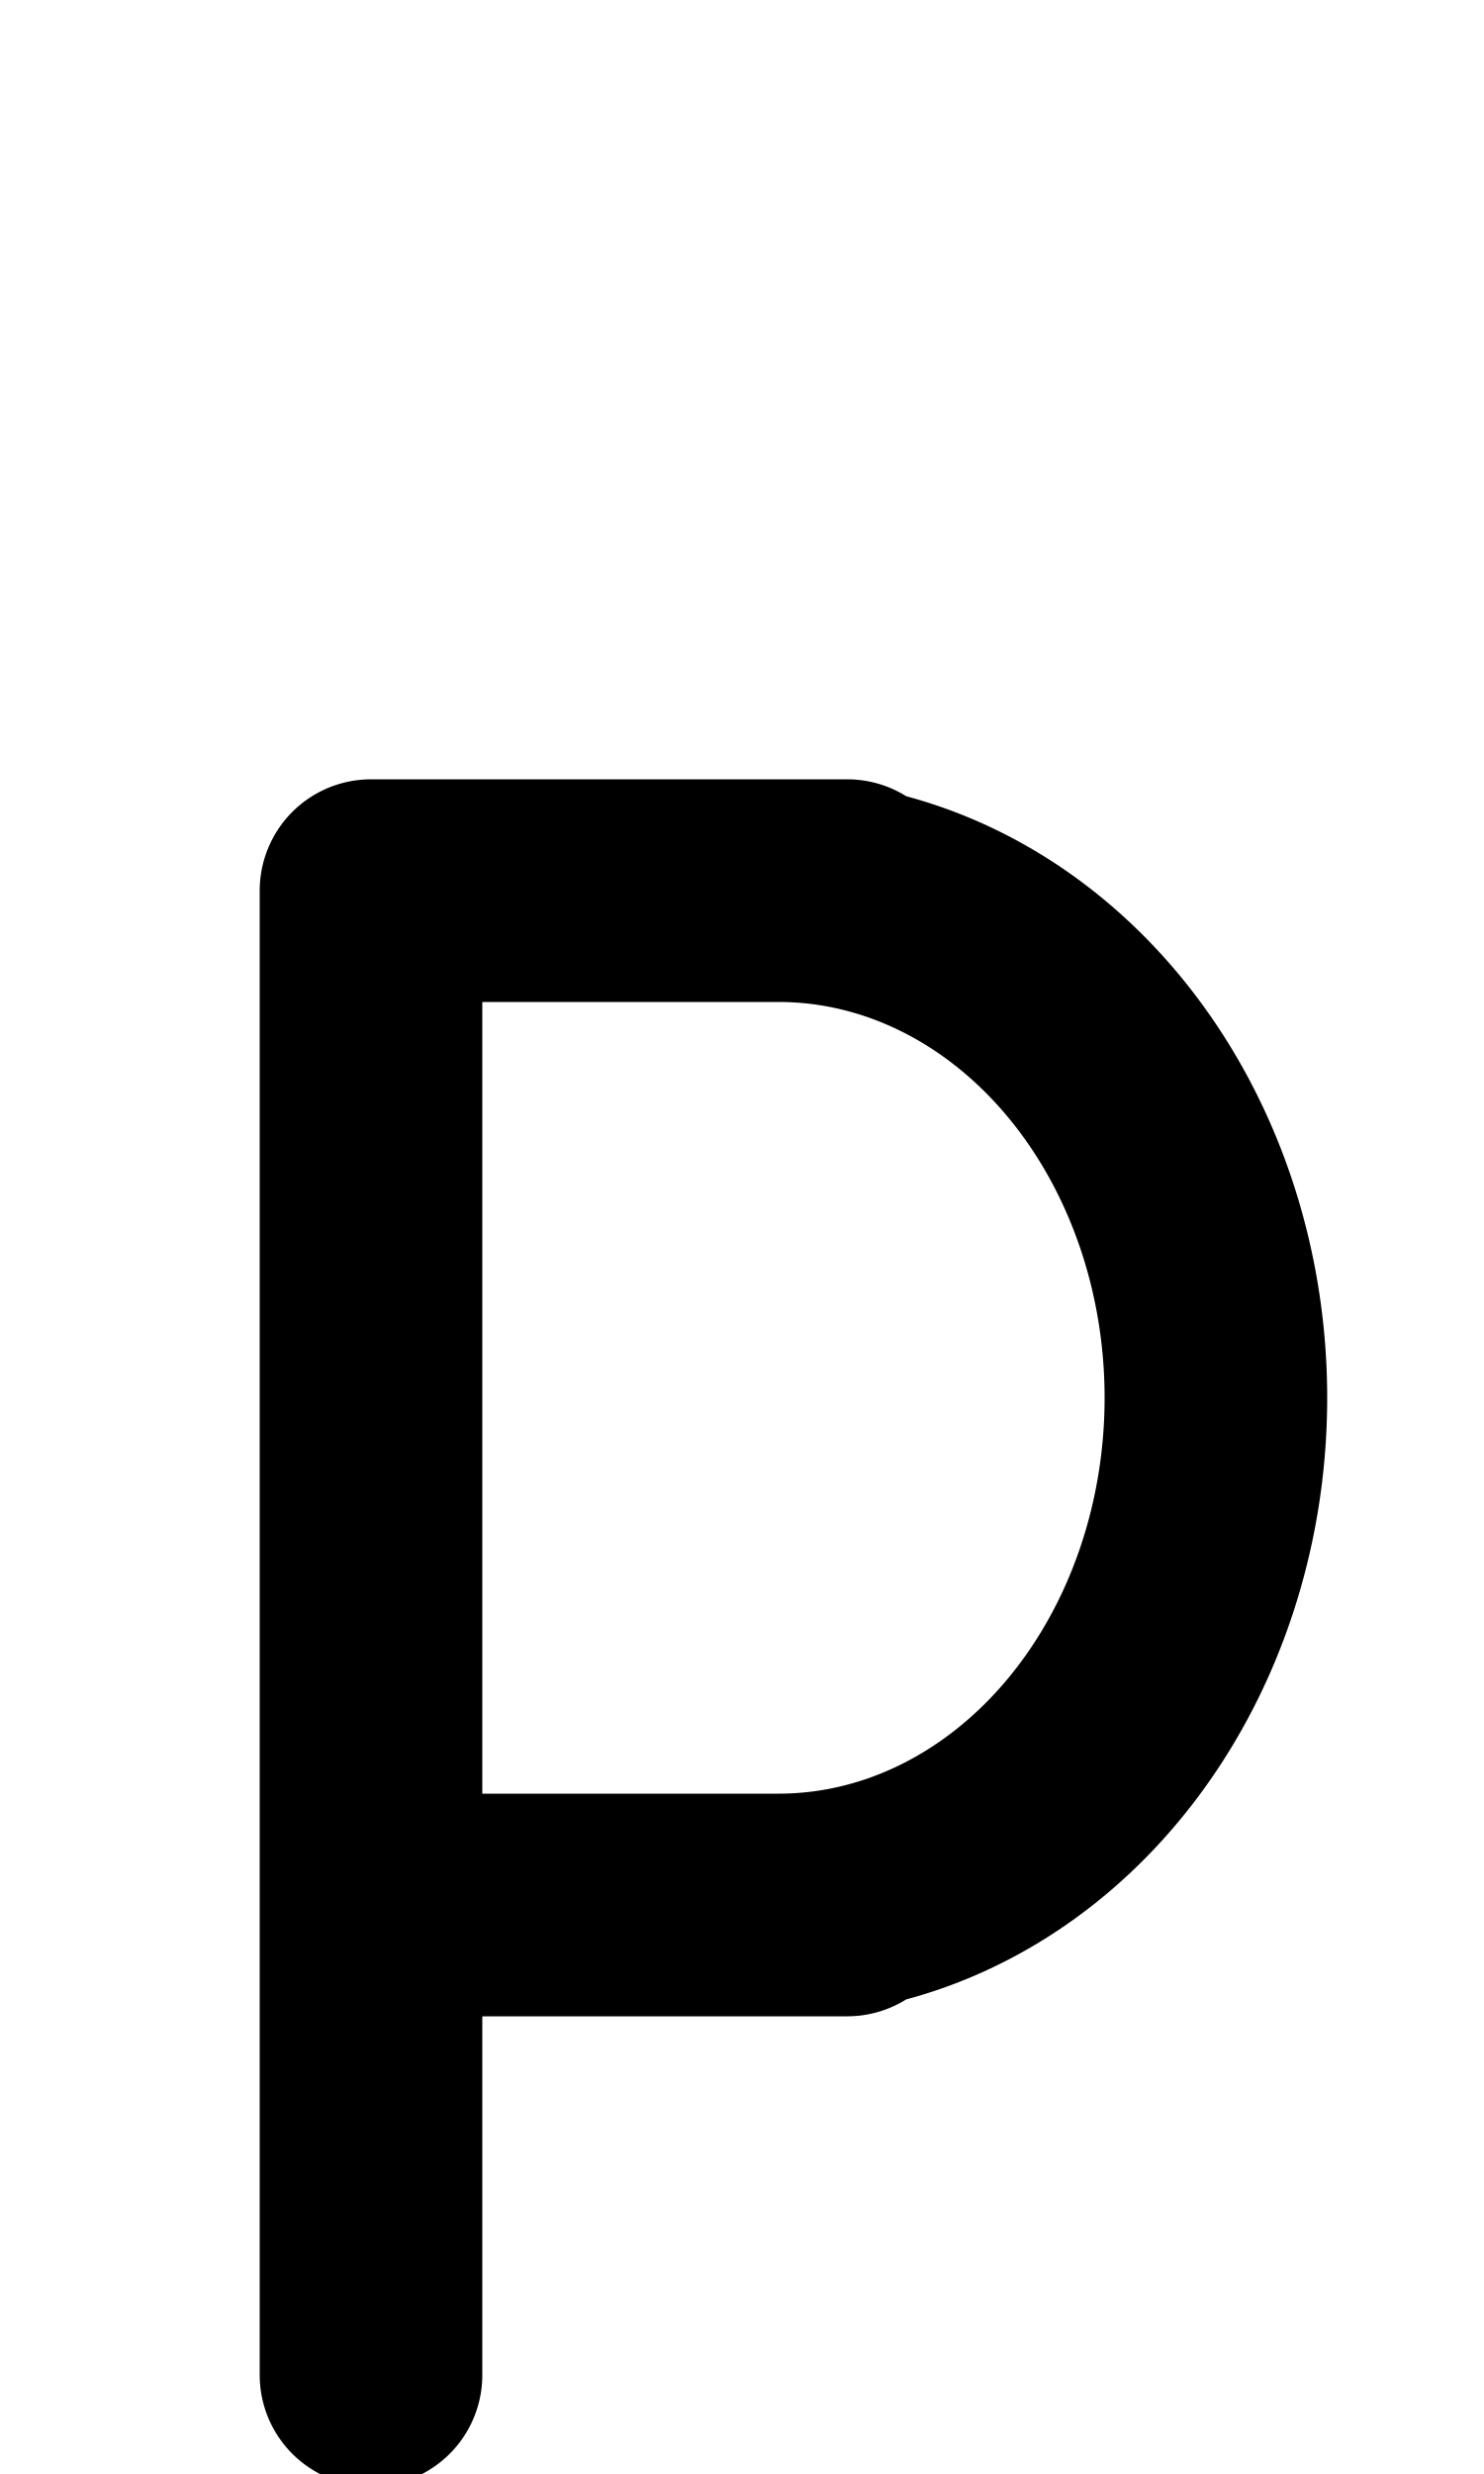
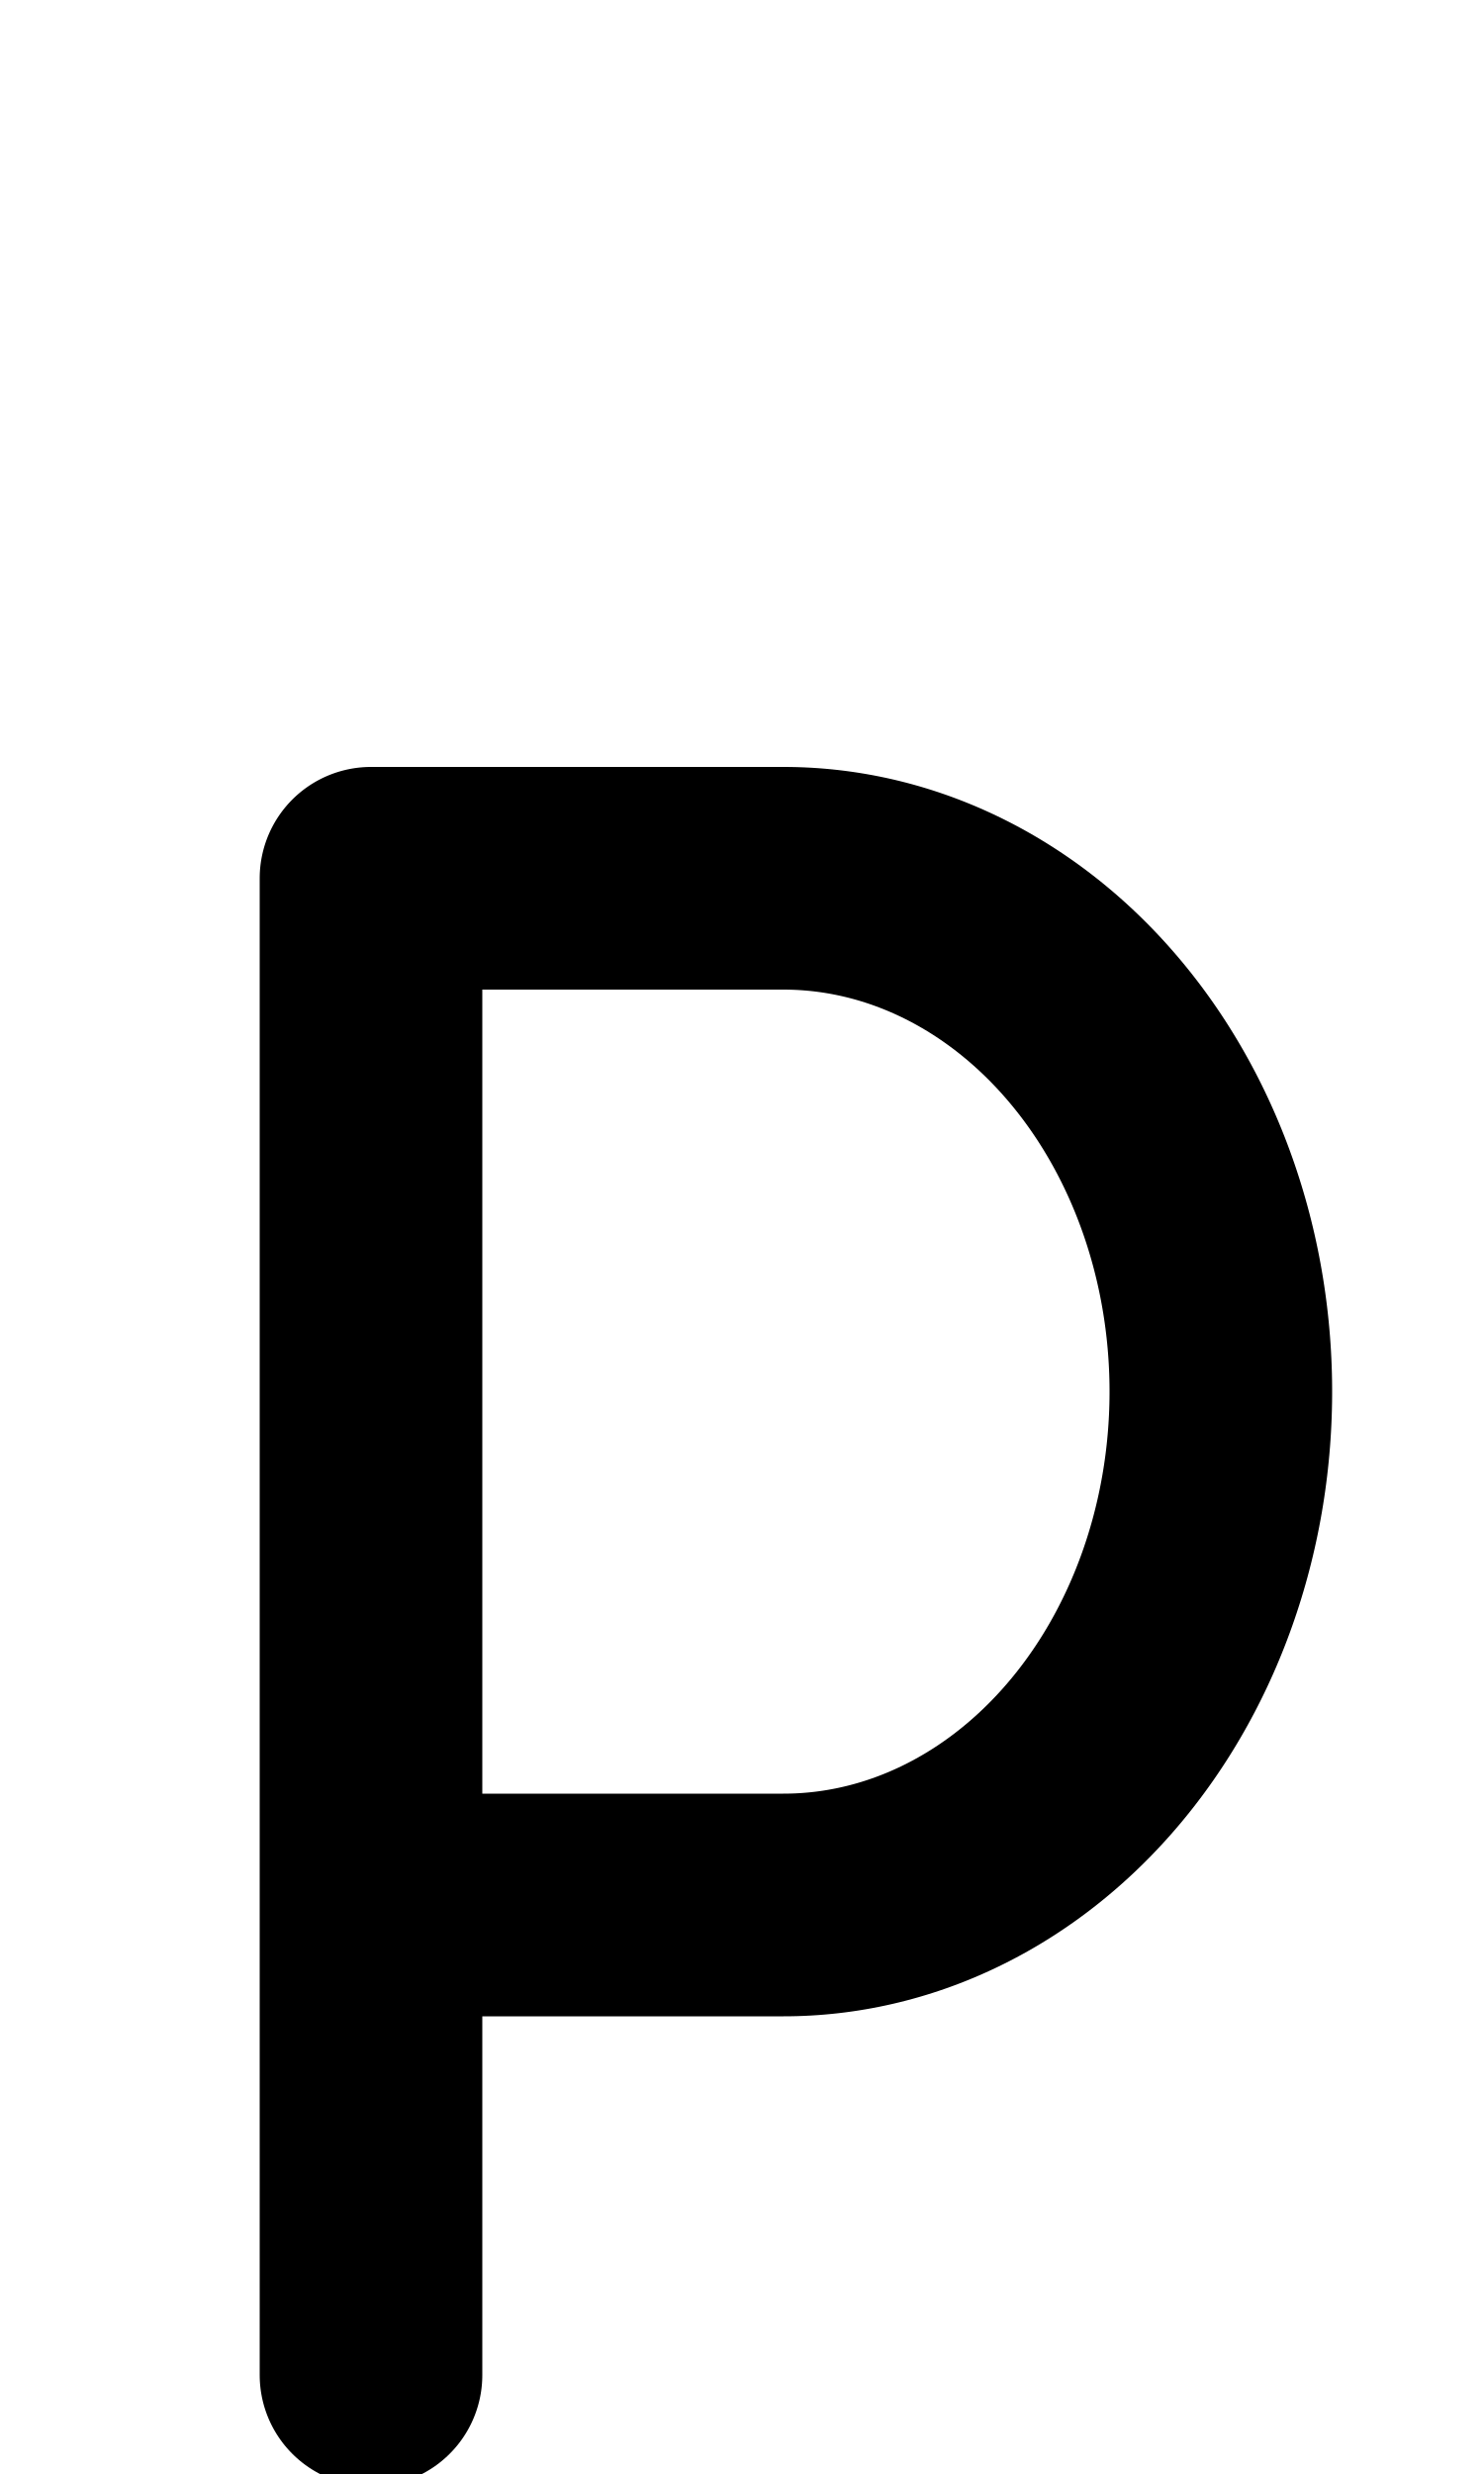
- <svg xmlns="http://www.w3.org/2000/svg" viewBox="0 0 600.000 1000">
-   <path d="M 364.730 320.846 L 363.763 320.314 L 362.783 319.805 L 361.790 319.320 L 360.786 318.861 L 359.771 318.425 L 358.745 318.015 L 357.710 317.631 L 356.666 317.271 L 355.613 316.938 L 354.552 316.630 L 353.484 316.349 L 352.410 316.093 L 351.329 315.865 L 350.243 315.663 L 349.153 315.487 L 348.058 315.338 L 346.961 315.217 L 345.860 315.122 L 344.758 315.054 L 343.654 315.014 L 342.550 315.000 L 150.000 315.000 L 148.896 315.014 L 147.792 315.054 L 146.690 315.122 L 145.589 315.217 L 144.492 315.338 L 143.397 315.487 L 142.307 315.663 L 141.221 315.865 L 140.255 316.069 L 140.140 316.093 L 139.066 316.349 L 137.998 316.630 L 136.937 316.938 L 135.884 317.271 L 134.840 317.631 L 133.805 318.015 L 132.779 318.425 L 131.764 318.861 L 130.760 319.320 L 130.088 319.649 L 129.767 319.805 L 128.787 320.314 L 127.820 320.846 L 126.865 321.402 L 125.925 321.982 L 124.999 322.584 L 124.089 323.209 L 123.194 323.856 L 122.315 324.524 L 121.740 324.984 L 121.452 325.215 L 120.607 325.926 L 119.780 326.657 L 118.971 327.409 L 118.816 327.560 L 118.180 328.180 L 117.566 328.809 L 117.409 328.971 L 116.657 329.780 L 116.291 330.194 L 115.926 330.607 L 115.215 331.452 L 114.524 332.315 L 113.856 333.194 L 113.209 334.089 L 112.584 334.999 L 111.982 335.925 L 111.402 336.865 L 110.846 337.820 L 110.314 338.787 L 109.805 339.767 L 109.320 340.760 L 108.861 341.764 L 108.425 342.779 L 108.015 343.805 L 107.757 344.501 L 107.631 344.840 L 107.271 345.884 L 107.085 346.473 L 106.938 346.937 L 106.630 347.998 L 106.349 349.066 L 106.093 350.140 L 105.865 351.221 L 105.663 352.307 L 105.487 353.397 L 105.338 354.492 L 105.217 355.589 L 105.122 356.690 L 105.054 357.792 L 105.014 358.896 L 105.000 360.000 L 105.000 770.000 L 105.000 960.000 L 105.014 961.104 L 105.054 962.208 L 105.122 963.310 L 105.217 964.411 L 105.338 965.508 L 105.487 966.603 L 105.663 967.693 L 105.865 968.779 L 106.093 969.860 L 106.349 970.934 L 106.630 972.002 L 106.938 973.063 L 107.271 974.116 L 107.631 975.160 L 108.015 976.195 L 108.425 977.221 L 108.861 978.236 L 109.320 979.240 L 109.805 980.233 L 110.314 981.213 L 110.846 982.180 L 111.402 983.135 L 111.982 984.075 L 112.584 985.001 L 113.209 985.911 L 113.856 986.806 L 114.524 987.685 L 115.215 988.548 L 115.926 989.393 L 116.657 990.220 L 117.409 991.029 L 118.180 991.820 L 118.971 992.591 L 119.780 993.343 L 120.607 994.074 L 121.452 994.785 L 122.315 995.476 L 123.194 996.144 L 124.089 996.791 L 124.999 997.416 L 125.925 998.018 L 126.865 998.598 L 127.820 999.154 L 128.787 999.686 L 129.767 1000.195 L 130.760 1000.680 L 131.764 1001.139 L 132.779 1001.575 L 133.805 1001.985 L 134.840 1002.369 L 135.884 1002.729 L 136.937 1003.062 L 137.998 1003.370 L 139.066 1003.651 L 140.140 1003.907 L 141.221 1004.135 L 142.307 1004.337 L 143.397 1004.513 L 144.492 1004.662 L 145.589 1004.783 L 146.690 1004.878 L 147.792 1004.946 L 148.896 1004.986 L 150.000 1005.000 L 151.104 1004.986 L 152.208 1004.946 L 153.310 1004.878 L 154.411 1004.783 L 155.508 1004.662 L 156.603 1004.513 L 157.693 1004.337 L 158.779 1004.135 L 159.860 1003.907 L 160.934 1003.651 L 162.002 1003.370 L 163.063 1003.062 L 164.116 1002.729 L 165.160 1002.369 L 166.195 1001.985 L 167.221 1001.575 L 168.236 1001.139 L 169.240 1000.680 L 170.233 1000.195 L 171.213 999.686 L 172.180 999.154 L 173.135 998.598 L 174.075 998.018 L 175.001 997.416 L 175.911 996.791 L 176.806 996.144 L 177.685 995.476 L 178.548 994.785 L 179.393 994.074 L 180.220 993.343 L 181.029 992.591 L 181.820 991.820 L 182.591 991.029 L 183.343 990.220 L 184.074 989.393 L 184.785 988.548 L 185.476 987.685 L 186.144 986.806 L 186.791 985.911 L 187.416 985.001 L 188.018 984.075 L 188.598 983.135 L 189.154 982.180 L 189.686 981.213 L 190.195 980.233 L 190.680 979.240 L 191.139 978.236 L 191.575 977.221 L 191.985 976.195 L 192.369 975.160 L 192.729 974.116 L 193.062 973.063 L 193.370 972.002 L 193.651 970.934 L 193.907 969.860 L 194.135 968.779 L 194.337 967.693 L 194.513 966.603 L 194.662 965.508 L 194.783 964.411 L 194.878 963.310 L 194.946 962.208 L 194.986 961.104 L 195.000 960.000 L 195.000 815.000 L 342.550 815.000 L 343.654 814.986 L 344.758 814.946 L 345.860 814.878 L 346.961 814.783 L 348.058 814.662 L 349.153 814.513 L 350.243 814.337 L 351.329 814.135 L 352.410 813.907 L 353.484 813.651 L 354.552 813.370 L 355.613 813.062 L 356.666 812.729 L 357.710 812.369 L 358.745 811.985 L 359.771 811.575 L 360.786 811.139 L 361.790 810.680 L 362.783 810.195 L 363.763 809.686 L 364.730 809.154 L 365.685 808.598 L 366.386 808.165 L 368.050 807.712 L 368.605 807.557 L 370.538 807.004 L 371.090 806.842 L 373.017 806.263 L 373.567 806.094 L 375.488 805.491 L 376.034 805.315 L 377.950 804.686 L 378.492 804.504 L 380.402 803.851 L 380.941 803.662 L 382.844 802.984 L 383.379 802.789 L 385.275 802.085 L 385.807 801.884 L 387.696 801.156 L 388.224 800.949 L 390.106 800.196 L 390.631 799.982 L 392.505 799.205 L 393.026 798.986 L 394.892 798.184 L 395.409 797.958 L 397.268 797.132 L 397.780 796.901 L 399.631 796.051 L 400.139 795.814 L 401.981 794.939 L 402.485 794.696 L 404.319 793.798 L 404.818 793.550 L 406.643 792.627 L 407.138 792.373 L 408.954 791.427 L 409.444 791.168 L 411.251 790.199 L 411.736 789.934 L 413.533 788.941 L 414.014 788.671 L 415.802 787.655 L 416.278 787.380 L 418.055 786.340 L 418.527 786.060 L 420.294 784.997 L 420.761 784.712 L 422.518 783.626 L 422.980 783.337 L 424.726 782.228 L 425.183 781.934 L 426.918 780.802 L 427.370 780.504 L 429.094 779.350 L 429.541 779.047 L 431.254 777.870 L 431.696 777.562 L 433.397 776.364 L 433.834 776.052 L 435.523 774.831 L 435.955 774.515 L 437.632 773.272 L 438.059 772.952 L 439.724 771.687 L 440.146 771.363 L 441.799 770.076 L 442.215 769.748 L 443.855 768.440 L 444.266 768.109 L 445.894 766.779 L 446.300 766.444 L 447.914 765.094 L 448.315 764.755 L 449.916 763.383 L 450.311 763.041 L 451.899 761.648 L 452.289 761.302 L 453.863 759.889 L 454.248 759.540 L 455.808 758.107 L 456.188 757.754 L 457.734 756.301 L 458.108 755.945 L 459.640 754.471 L 460.009 754.113 L 461.527 752.619 L 461.890 752.257 L 463.393 750.744 L 463.751 750.379 L 465.240 748.846 L 465.592 748.479 L 467.066 746.927 L 467.413 746.557 L 468.871 744.985 L 469.213 744.613 L 470.656 743.022 L 470.993 742.647 L 472.420 741.038 L 472.751 740.660 L 474.163 739.033 L 474.489 738.652 L 475.885 737.006 L 476.206 736.624 L 477.585 734.960 L 477.901 734.575 L 479.264 732.893 L 479.574 732.506 L 480.921 730.807 L 481.226 730.418 L 482.557 728.700 L 482.856 728.309 L 484.170 726.575 L 484.464 726.182 L 485.761 724.430 L 486.050 724.035 L 487.330 722.267 L 487.614 721.870 L 488.876 720.085 L 489.155 719.687 L 490.400 717.885 L 490.673 717.485 L 491.901 715.668 L 492.169 715.266 L 493.379 713.432 L 493.642 713.029 L 494.834 711.180 L 495.092 710.774 L 496.266 708.910 L 496.519 708.503 L 497.675 706.624 L 497.923 706.216 L 499.060 704.321 L 499.303 703.911 L 500.422 702.002 L 500.659 701.591 L 501.760 699.667 L 501.992 699.255 L 503.074 697.317 L 503.302 696.904 L 504.364 694.952 L 504.587 694.537 L 505.631 692.571 L 505.849 692.155 L 506.873 690.176 L 507.086 689.759 L 508.091 687.767 L 508.299 687.349 L 509.285 685.343 L 509.488 684.924 L 510.454 682.906 L 510.653 682.486 L 511.599 680.455 L 511.793 680.034 L 512.719 677.991 L 512.908 677.570 L 513.815 675.515 L 513.999 675.092 L 514.886 673.025 L 515.065 672.602 L 515.931 670.524 L 516.106 670.099 L 516.952 668.010 L 517.122 667.585 L 517.948 665.485 L 518.113 665.059 L 518.919 662.948 L 519.079 662.521 L 519.864 660.400 L 520.020 659.973 L 520.784 657.842 L 520.935 657.414 L 521.679 655.273 L 521.825 654.844 L 522.548 652.693 L 522.690 652.264 L 523.392 650.104 L 523.529 649.675 L 524.210 647.506 L 524.343 647.076 L 525.002 644.898 L 525.130 644.467 L 525.769 642.281 L 525.893 641.850 L 526.510 639.655 L 526.629 639.224 L 527.225 637.021 L 527.340 636.589 L 527.914 634.379 L 528.024 633.947 L 528.577 631.729 L 528.683 631.296 L 529.214 629.072 L 529.316 628.639 L 529.825 626.407 L 529.922 625.974 L 530.410 623.736 L 530.503 623.302 L 530.969 621.058 L 531.057 620.624 L 531.502 618.374 L 531.585 617.940 L 532.008 615.684 L 532.087 615.249 L 532.488 612.988 L 532.563 612.553 L 532.942 610.287 L 533.012 609.852 L 533.369 607.581 L 533.435 607.146 L 533.770 604.870 L 533.832 604.434 L 534.144 602.155 L 534.202 601.719 L 534.492 599.435 L 534.545 598.999 L 534.814 596.712 L 534.863 596.276 L 535.109 593.985 L 535.153 593.549 L 535.377 591.255 L 535.417 590.819 L 535.619 588.522 L 535.655 588.086 L 535.834 585.787 L 535.866 585.350 L 536.023 583.049 L 536.050 582.612 L 536.185 580.309 L 536.208 579.873 L 536.320 577.568 L 536.339 577.131 L 536.429 574.825 L 536.444 574.388 L 536.511 572.081 L 536.521 571.644 L 536.566 569.336 L 536.573 568.899 L 536.595 566.591 L 536.597 566.154 L 536.597 563.846 L 536.595 563.409 L 536.573 561.101 L 536.566 560.664 L 536.521 558.356 L 536.511 557.919 L 536.444 555.612 L 536.429 555.175 L 536.339 552.869 L 536.320 552.432 L 536.208 550.127 L 536.185 549.691 L 536.050 547.388 L 536.023 546.951 L 535.866 544.650 L 535.834 544.213 L 535.655 541.914 L 535.619 541.478 L 535.417 539.181 L 535.377 538.745 L 535.153 536.451 L 535.109 536.015 L 534.863 533.724 L 534.814 533.288 L 534.545 531.001 L 534.492 530.565 L 534.202 528.281 L 534.144 527.845 L 533.832 525.566 L 533.770 525.130 L 533.435 522.854 L 533.369 522.419 L 533.012 520.148 L 532.942 519.713 L 532.563 517.447 L 532.488 517.012 L 532.087 514.751 L 532.008 514.316 L 531.585 512.060 L 531.502 511.626 L 531.057 509.376 L 530.969 508.942 L 530.503 506.698 L 530.410 506.264 L 529.922 504.026 L 529.825 503.593 L 529.316 501.361 L 529.214 500.928 L 528.683 498.704 L 528.577 498.271 L 528.024 496.053 L 527.914 495.621 L 527.340 493.411 L 527.225 492.979 L 526.629 490.776 L 526.510 490.345 L 525.893 488.150 L 525.769 487.719 L 525.130 485.533 L 525.002 485.102 L 524.343 482.924 L 524.210 482.494 L 523.529 480.325 L 523.392 479.896 L 522.690 477.736 L 522.548 477.307 L 521.825 475.156 L 521.679 474.727 L 520.935 472.586 L 520.784 472.158 L 520.020 470.027 L 519.864 469.600 L 519.079 467.479 L 518.919 467.052 L 518.113 464.941 L 517.948 464.515 L 517.122 462.415 L 516.952 461.990 L 516.106 459.901 L 515.931 459.476 L 515.065 457.398 L 514.886 456.975 L 513.999 454.908 L 513.815 454.485 L 512.908 452.430 L 512.719 452.009 L 511.793 449.966 L 511.599 449.545 L 510.653 447.514 L 510.454 447.094 L 509.488 445.076 L 509.285 444.657 L 508.299 442.651 L 508.091 442.233 L 507.086 440.241 L 506.873 439.824 L 505.849 437.845 L 505.631 437.429 L 504.587 435.463 L 504.364 435.048 L 503.302 433.096 L 503.074 432.683 L 501.992 430.745 L 501.760 430.333 L 500.659 428.409 L 500.422 427.998 L 499.303 426.089 L 499.060 425.679 L 497.923 423.784 L 497.675 423.376 L 496.519 421.497 L 496.266 421.090 L 495.092 419.226 L 494.834 418.820 L 493.642 416.971 L 493.379 416.568 L 492.169 414.734 L 491.901 414.332 L 490.673 412.515 L 490.400 412.115 L 489.155 410.313 L 488.876 409.915 L 487.614 408.130 L 487.330 407.733 L 486.050 405.965 L 485.761 405.570 L 484.464 403.818 L 484.170 403.425 L 482.856 401.691 L 482.557 401.300 L 481.226 399.582 L 480.921 399.193 L 479.574 397.494 L 479.264 397.107 L 477.901 395.425 L 477.585 395.040 L 476.206 393.376 L 475.885 392.994 L 474.489 391.348 L 474.163 390.967 L 472.751 389.340 L 472.420 388.962 L 470.993 387.353 L 470.656 386.978 L 469.213 385.387 L 468.871 385.015 L 467.413 383.443 L 467.066 383.073 L 465.592 381.521 L 465.240 381.154 L 463.751 379.621 L 463.393 379.256 L 461.890 377.743 L 461.527 377.381 L 460.009 375.887 L 459.640 375.529 L 458.108 374.055 L 457.734 373.699 L 456.188 372.246 L 455.808 371.893 L 454.248 370.460 L 453.863 370.111 L 452.289 368.698 L 451.899 368.352 L 450.311 366.959 L 449.916 366.617 L 448.315 365.245 L 447.914 364.906 L 446.300 363.556 L 445.894 363.221 L 444.266 361.891 L 443.855 361.560 L 442.215 360.252 L 441.799 359.924 L 440.146 358.637 L 439.724 358.313 L 438.059 357.048 L 437.632 356.728 L 435.955 355.485 L 435.523 355.169 L 433.834 353.948 L 433.397 353.636 L 431.696 352.438 L 431.254 352.130 L 429.541 350.953 L 429.094 350.650 L 427.370 349.496 L 426.918 349.198 L 425.183 348.066 L 424.726 347.772 L 422.980 346.663 L 422.518 346.374 L 420.761 345.288 L 420.294 345.003 L 418.527 343.940 L 418.055 343.660 L 416.278 342.620 L 415.802 342.345 L 414.014 341.329 L 413.533 341.059 L 411.736 340.066 L 411.251 339.801 L 409.444 338.832 L 408.954 338.573 L 407.138 337.627 L 406.643 337.373 L 404.818 336.450 L 404.319 336.202 L 402.485 335.304 L 401.981 335.061 L 400.139 334.186 L 399.631 333.949 L 397.780 333.099 L 397.268 332.868 L 395.409 332.042 L 394.892 331.816 L 393.026 331.014 L 392.505 330.795 L 390.631 330.018 L 390.106 329.804 L 388.224 329.051 L 387.696 328.844 L 385.807 328.116 L 385.275 327.915 L 383.379 327.211 L 382.844 327.016 L 380.941 326.338 L 380.402 326.149 L 378.492 325.496 L 377.950 325.314 L 376.034 324.685 L 375.488 324.509 L 373.567 323.906 L 373.017 323.737 L 371.090 323.158 L 370.538 322.996 L 368.605 322.443 L 368.050 322.288 L 366.386 321.835 L 365.685 321.402 L 364.730 320.846 Z M 314.653 405.000 L 316.203 405.010 L 317.606 405.038 L 319.009 405.083 L 320.412 405.148 L 321.814 405.230 L 323.216 405.331 L 324.617 405.450 L 326.017 405.587 L 327.417 405.743 L 328.816 405.917 L 330.213 406.110 L 331.610 406.321 L 333.005 406.550 L 334.399 406.797 L 335.791 407.063 L 337.182 407.348 L 338.571 407.651 L 339.959 407.972 L 341.344 408.311 L 342.727 408.669 L 344.109 409.046 L 345.488 409.440 L 346.864 409.854 L 348.238 410.285 L 349.609 410.735 L 350.977 411.204 L 352.343 411.691 L 353.705 412.196 L 355.064 412.720 L 356.420 413.262 L 357.772 413.823 L 359.121 414.402 L 360.465 415.000 L 361.806 415.616 L 363.143 416.250 L 364.475 416.903 L 365.803 417.574 L 367.127 418.263 L 368.445 418.971 L 369.759 419.697 L 371.067 420.441 L 372.371 421.204 L 373.669 421.984 L 374.961 422.783 L 376.248 423.600 L 377.528 424.436 L 378.803 425.289 L 380.071 426.160 L 381.333 427.049 L 382.588 427.956 L 383.836 428.881 L 385.078 429.824 L 386.312 430.785 L 387.539 431.763 L 388.758 432.759 L 389.969 433.772 L 391.173 434.803 L 392.368 435.851 L 393.555 436.916 L 394.733 437.999 L 395.903 439.098 L 397.064 440.215 L 398.216 441.348 L 399.358 442.499 L 400.492 443.666 L 401.615 444.849 L 402.729 446.049 L 403.832 447.266 L 404.926 448.498 L 406.009 449.747 L 407.081 451.012 L 408.143 452.292 L 409.193 453.588 L 410.233 454.900 L 411.261 456.227 L 412.278 457.569 L 413.283 458.927 L 414.276 460.299 L 415.257 461.686 L 416.226 463.088 L 417.182 464.504 L 418.126 465.934 L 419.057 467.379 L 419.975 468.837 L 420.880 470.309 L 421.772 471.795 L 422.651 473.294 L 423.516 474.806 L 424.367 476.332 L 425.204 477.870 L 426.027 479.420 L 426.836 480.983 L 427.630 482.558 L 428.410 484.145 L 429.176 485.744 L 429.926 487.354 L 430.662 488.976 L 431.382 490.609 L 432.087 492.252 L 432.777 493.906 L 433.452 495.571 L 434.110 497.246 L 434.753 498.931 L 435.380 500.625 L 435.992 502.329 L 436.587 504.042 L 437.165 505.764 L 437.728 507.495 L 438.274 509.234 L 438.803 510.982 L 439.316 512.737 L 439.812 514.500 L 440.291 516.271 L 440.753 518.049 L 441.198 519.834 L 441.626 521.625 L 442.037 523.423 L 442.431 525.228 L 442.807 527.038 L 443.166 528.854 L 443.507 530.675 L 443.831 532.501 L 444.137 534.332 L 444.425 536.168 L 444.696 538.008 L 444.948 539.852 L 445.183 541.699 L 445.400 543.551 L 445.599 545.405 L 445.781 547.262 L 445.944 549.122 L 446.089 550.985 L 446.216 552.849 L 446.325 554.715 L 446.416 556.583 L 446.488 558.452 L 446.543 560.322 L 446.579 562.193 L 446.597 564.064 L 446.597 565.936 L 446.579 567.807 L 446.543 569.678 L 446.488 571.548 L 446.416 573.417 L 446.325 575.285 L 446.216 577.151 L 446.089 579.015 L 445.944 580.878 L 445.781 582.738 L 445.599 584.595 L 445.400 586.449 L 445.183 588.301 L 444.948 590.148 L 444.696 591.992 L 444.425 593.832 L 444.137 595.668 L 443.831 597.499 L 443.507 599.325 L 443.166 601.146 L 442.807 602.962 L 442.431 604.772 L 442.037 606.577 L 441.626 608.375 L 441.198 610.166 L 440.753 611.951 L 440.291 613.729 L 439.812 615.500 L 439.316 617.263 L 438.803 619.018 L 438.274 620.766 L 437.728 622.505 L 437.165 624.236 L 436.587 625.958 L 435.992 627.671 L 435.380 629.375 L 434.753 631.069 L 434.110 632.754 L 433.452 634.429 L 432.777 636.094 L 432.087 637.748 L 431.382 639.391 L 430.662 641.024 L 429.926 642.646 L 429.176 644.256 L 428.410 645.855 L 427.630 647.442 L 426.836 649.017 L 426.027 650.580 L 425.204 652.130 L 424.367 653.668 L 423.516 655.194 L 422.651 656.706 L 421.772 658.205 L 420.880 659.691 L 419.975 661.163 L 419.057 662.621 L 418.126 664.066 L 417.182 665.496 L 416.226 666.912 L 415.257 668.314 L 414.276 669.701 L 413.283 671.073 L 412.278 672.431 L 411.261 673.773 L 410.233 675.100 L 409.193 676.412 L 408.143 677.708 L 407.081 678.988 L 406.009 680.253 L 404.926 681.502 L 403.832 682.734 L 402.729 683.951 L 401.615 685.151 L 400.492 686.334 L 399.358 687.501 L 398.216 688.652 L 397.064 689.785 L 395.903 690.902 L 394.733 692.001 L 393.555 693.084 L 392.368 694.149 L 391.173 695.197 L 389.969 696.228 L 388.758 697.241 L 387.539 698.237 L 386.312 699.215 L 385.078 700.176 L 383.836 701.119 L 382.588 702.044 L 381.333 702.951 L 380.071 703.840 L 378.803 704.711 L 377.528 705.564 L 376.248 706.400 L 374.961 707.217 L 373.669 708.016 L 372.371 708.796 L 371.067 709.559 L 369.759 710.303 L 368.445 711.029 L 367.127 711.737 L 365.803 712.426 L 364.475 713.097 L 363.143 713.750 L 361.806 714.384 L 360.465 715.000 L 359.121 715.598 L 357.772 716.177 L 356.420 716.738 L 355.064 717.280 L 353.705 717.804 L 352.343 718.309 L 350.977 718.796 L 349.609 719.265 L 348.238 719.715 L 346.864 720.146 L 345.488 720.560 L 344.109 720.954 L 342.727 721.331 L 341.344 721.689 L 339.959 722.028 L 338.571 722.349 L 337.182 722.652 L 335.791 722.937 L 334.399 723.203 L 333.005 723.450 L 331.610 723.679 L 330.213 723.890 L 328.816 724.083 L 327.417 724.257 L 326.017 724.413 L 324.617 724.550 L 323.216 724.669 L 321.814 724.770 L 320.412 724.852 L 319.009 724.917 L 317.606 724.962 L 316.203 724.990 L 314.653 725.000 L 195.000 725.000 L 195.000 405.000 L 314.653 405.000 Z" fill="black" fill-rule="evenodd" />
+ <svg xmlns="http://www.w3.org/2000/svg" width="600.000" height="1000" viewBox="0 0 600.000 1000">
+   <path d="M 150.000 310.000 L 148.896 310.014 L 147.792 310.054 L 146.690 310.122 L 145.589 310.217 L 144.492 310.338 L 143.397 310.487 L 142.307 310.663 L 141.221 310.865 L 140.255 311.069 L 140.140 311.093 L 139.066 311.349 L 137.998 311.630 L 136.937 311.938 L 135.884 312.271 L 134.840 312.631 L 133.805 313.015 L 132.779 313.425 L 131.764 313.861 L 130.760 314.320 L 130.088 314.649 L 129.767 314.805 L 128.787 315.314 L 127.820 315.846 L 126.865 316.402 L 125.925 316.982 L 124.999 317.584 L 124.089 318.209 L 123.194 318.856 L 122.315 319.524 L 121.740 319.984 L 121.452 320.215 L 120.607 320.926 L 119.780 321.657 L 118.971 322.409 L 118.816 322.560 L 118.180 323.180 L 117.566 323.809 L 117.409 323.971 L 116.657 324.780 L 116.291 325.194 L 115.926 325.607 L 115.215 326.452 L 114.524 327.315 L 113.856 328.194 L 113.209 329.089 L 112.584 329.999 L 111.982 330.925 L 111.402 331.865 L 110.846 332.820 L 110.314 333.787 L 109.805 334.767 L 109.320 335.760 L 108.861 336.764 L 108.425 337.779 L 108.015 338.805 L 107.757 339.501 L 107.631 339.840 L 107.271 340.884 L 107.085 341.473 L 106.938 341.937 L 106.630 342.998 L 106.349 344.066 L 106.093 345.140 L 105.865 346.221 L 105.663 347.307 L 105.487 348.397 L 105.338 349.492 L 105.217 350.589 L 105.122 351.690 L 105.054 352.792 L 105.014 353.896 L 105.000 355.000 L 105.000 770.000 L 105.000 960.000 L 105.014 961.104 L 105.054 962.208 L 105.122 963.310 L 105.217 964.411 L 105.338 965.508 L 105.487 966.603 L 105.663 967.693 L 105.865 968.779 L 106.093 969.860 L 106.349 970.934 L 106.630 972.002 L 106.938 973.063 L 107.271 974.116 L 107.631 975.160 L 108.015 976.195 L 108.425 977.221 L 108.861 978.236 L 109.320 979.240 L 109.805 980.233 L 110.314 981.213 L 110.846 982.180 L 111.402 983.135 L 111.982 984.075 L 112.584 985.001 L 113.209 985.911 L 113.856 986.806 L 114.524 987.685 L 115.215 988.548 L 115.926 989.393 L 116.657 990.220 L 117.409 991.029 L 118.180 991.820 L 118.971 992.591 L 119.780 993.343 L 120.607 994.074 L 121.452 994.785 L 122.315 995.476 L 123.194 996.144 L 124.089 996.791 L 124.999 997.416 L 125.925 998.018 L 126.865 998.598 L 127.820 999.154 L 128.787 999.686 L 129.767 1000.195 L 130.760 1000.680 L 131.764 1001.139 L 132.779 1001.575 L 133.805 1001.985 L 134.840 1002.369 L 135.884 1002.729 L 136.937 1003.062 L 137.998 1003.370 L 139.066 1003.651 L 140.140 1003.907 L 141.221 1004.135 L 142.307 1004.337 L 143.397 1004.513 L 144.492 1004.662 L 145.589 1004.783 L 146.690 1004.878 L 147.792 1004.946 L 148.896 1004.986 L 150.000 1005.000 L 151.104 1004.986 L 152.208 1004.946 L 153.310 1004.878 L 154.411 1004.783 L 155.508 1004.662 L 156.603 1004.513 L 157.693 1004.337 L 158.779 1004.135 L 159.860 1003.907 L 160.934 1003.651 L 162.002 1003.370 L 163.063 1003.062 L 164.116 1002.729 L 165.160 1002.369 L 166.195 1001.985 L 167.221 1001.575 L 168.236 1001.139 L 169.240 1000.680 L 170.233 1000.195 L 171.213 999.686 L 172.180 999.154 L 173.135 998.598 L 174.075 998.018 L 175.001 997.416 L 175.911 996.791 L 176.806 996.144 L 177.685 995.476 L 178.548 994.785 L 179.393 994.074 L 180.220 993.343 L 181.029 992.591 L 181.820 991.820 L 182.591 991.029 L 183.343 990.220 L 184.074 989.393 L 184.785 988.548 L 185.476 987.685 L 186.144 986.806 L 186.791 985.911 L 187.416 985.001 L 188.018 984.075 L 188.598 983.135 L 189.154 982.180 L 189.686 981.213 L 190.195 980.233 L 190.680 979.240 L 191.139 978.236 L 191.575 977.221 L 191.985 976.195 L 192.369 975.160 L 192.729 974.116 L 193.062 973.063 L 193.370 972.002 L 193.651 970.934 L 193.907 969.860 L 194.135 968.779 L 194.337 967.693 L 194.513 966.603 L 194.662 965.508 L 194.783 964.411 L 194.878 963.310 L 194.946 962.208 L 194.986 961.104 L 195.000 960.000 L 195.000 815.000 L 316.800 815.000 L 316.960 814.998 L 317.120 814.999 L 319.265 814.984 L 319.905 814.974 L 322.049 814.929 L 322.690 814.910 L 324.833 814.834 L 325.473 814.807 L 327.615 814.700 L 328.254 814.664 L 330.396 814.526 L 331.034 814.481 L 333.174 814.313 L 333.811 814.258 L 335.949 814.060 L 336.584 813.997 L 338.720 813.768 L 339.354 813.696 L 341.487 813.437 L 342.120 813.355 L 344.250 813.066 L 344.881 812.976 L 347.008 812.656 L 347.636 812.557 L 349.760 812.207 L 350.387 812.099 L 352.506 811.719 L 353.130 811.603 L 355.246 811.192 L 355.868 811.067 L 357.979 810.627 L 358.598 810.493 L 360.704 810.023 L 361.320 809.881 L 363.422 809.381 L 364.034 809.230 L 366.130 808.700 L 366.740 808.541 L 368.830 807.981 L 369.436 807.814 L 371.521 807.225 L 372.123 807.050 L 374.201 806.430 L 374.800 806.248 L 376.872 805.599 L 377.466 805.408 L 379.531 804.729 L 380.122 804.531 L 382.180 803.823 L 382.766 803.617 L 384.816 802.880 L 385.398 802.667 L 387.441 801.900 L 388.018 801.679 L 390.053 800.884 L 390.625 800.656 L 392.652 799.832 L 393.220 799.596 L 395.237 798.743 L 395.800 798.501 L 397.809 797.619 L 398.367 797.370 L 400.367 796.460 L 400.920 796.203 L 402.910 795.265 L 403.458 795.002 L 405.438 794.035 L 405.980 793.766 L 407.950 792.771 L 408.487 792.495 L 410.447 791.472 L 410.979 791.190 L 412.927 790.140 L 413.454 789.851 L 415.392 788.773 L 415.912 788.479 L 417.839 787.373 L 418.354 787.073 L 420.269 785.940 L 420.778 785.634 L 422.681 784.474 L 423.184 784.162 L 425.075 782.975 L 425.573 782.658 L 427.451 781.444 L 427.943 781.121 L 429.809 779.881 L 430.294 779.553 L 432.147 778.286 L 432.627 777.953 L 434.466 776.660 L 434.940 776.322 L 436.766 775.003 L 437.233 774.660 L 439.046 773.315 L 439.507 772.968 L 441.305 771.596 L 441.760 771.245 L 443.544 769.848 L 443.993 769.492 L 445.762 768.070 L 446.205 767.710 L 447.960 766.263 L 448.396 765.898 L 450.135 764.426 L 450.565 764.058 L 452.289 762.561 L 452.713 762.189 L 454.422 760.668 L 454.839 760.291 L 456.532 758.746 L 456.943 758.366 L 458.620 756.797 L 459.024 756.413 L 460.685 754.820 L 461.083 754.434 L 462.727 752.817 L 463.119 752.427 L 464.746 750.787 L 465.131 750.393 L 466.741 748.730 L 467.121 748.334 L 468.713 746.648 L 469.086 746.248 L 470.661 744.540 L 471.028 744.137 L 472.585 742.407 L 472.946 742.001 L 474.485 740.249 L 474.839 739.841 L 476.360 738.066 L 476.708 737.656 L 478.211 735.860 L 478.552 735.446 L 480.036 733.629 L 480.372 733.213 L 481.837 731.375 L 482.166 730.957 L 483.612 729.098 L 483.935 728.678 L 485.361 726.799 L 485.678 726.376 L 487.085 724.477 L 487.396 724.052 L 488.783 722.133 L 489.088 721.706 L 490.456 719.767 L 490.754 719.338 L 492.101 717.380 L 492.394 716.949 L 493.721 714.972 L 494.007 714.540 L 495.314 712.544 L 495.594 712.110 L 496.880 710.095 L 497.154 709.660 L 498.419 707.627 L 498.688 707.190 L 499.931 705.139 L 500.194 704.701 L 501.416 702.633 L 501.673 702.192 L 502.874 700.107 L 503.125 699.666 L 504.304 697.563 L 504.550 697.120 L 505.707 695.002 L 505.946 694.557 L 507.082 692.422 L 507.315 691.977 L 508.429 689.826 L 508.657 689.379 L 509.748 687.212 L 509.970 686.765 L 511.038 684.582 L 511.255 684.134 L 512.301 681.936 L 512.512 681.487 L 513.535 679.275 L 513.741 678.824 L 514.741 676.598 L 514.941 676.146 L 515.918 673.905 L 516.112 673.453 L 517.066 671.199 L 517.255 670.746 L 518.185 668.478 L 518.369 668.024 L 519.276 665.743 L 519.454 665.288 L 520.337 662.995 L 520.510 662.539 L 521.369 660.233 L 521.536 659.777 L 522.372 657.459 L 522.534 657.002 L 523.346 654.673 L 523.502 654.215 L 524.290 651.874 L 524.441 651.416 L 525.204 649.064 L 525.350 648.606 L 526.089 646.243 L 526.230 645.784 L 526.945 643.411 L 527.080 642.951 L 527.770 640.568 L 527.901 640.108 L 528.566 637.715 L 528.691 637.255 L 529.332 634.853 L 529.452 634.392 L 530.067 631.981 L 530.182 631.520 L 530.773 629.100 L 530.883 628.639 L 531.449 626.211 L 531.554 625.749 L 532.094 623.313 L 532.194 622.851 L 532.709 620.408 L 532.804 619.945 L 533.294 617.495 L 533.384 617.032 L 533.849 614.575 L 533.934 614.112 L 534.373 611.648 L 534.453 611.185 L 534.866 608.715 L 534.942 608.252 L 535.330 605.776 L 535.400 605.313 L 535.762 602.832 L 535.828 602.368 L 536.164 599.882 L 536.225 599.418 L 536.536 596.928 L 536.591 596.464 L 536.877 593.969 L 536.927 593.505 L 537.187 591.007 L 537.233 590.542 L 537.466 588.040 L 537.507 587.575 L 537.715 585.070 L 537.751 584.606 L 537.933 582.098 L 537.964 581.633 L 538.120 579.123 L 538.147 578.658 L 538.277 576.146 L 538.298 575.681 L 538.402 573.167 L 538.419 572.702 L 538.497 570.187 L 538.509 569.721 L 538.561 567.205 L 538.568 566.740 L 538.594 564.224 L 538.597 563.758 L 538.597 561.242 L 538.594 560.776 L 538.568 558.260 L 538.561 557.795 L 538.509 555.279 L 538.497 554.813 L 538.419 552.298 L 538.402 551.833 L 538.298 549.319 L 538.277 548.854 L 538.147 546.342 L 538.120 545.877 L 537.964 543.367 L 537.933 542.902 L 537.751 540.394 L 537.715 539.930 L 537.507 537.425 L 537.466 536.960 L 537.233 534.458 L 537.187 533.993 L 536.927 531.495 L 536.877 531.031 L 536.591 528.536 L 536.536 528.072 L 536.225 525.582 L 536.164 525.118 L 535.828 522.632 L 535.762 522.168 L 535.400 519.687 L 535.330 519.224 L 534.942 516.748 L 534.866 516.285 L 534.453 513.815 L 534.373 513.352 L 533.934 510.888 L 533.849 510.425 L 533.384 507.968 L 533.294 507.505 L 532.804 505.055 L 532.709 504.592 L 532.194 502.149 L 532.094 501.687 L 531.554 499.251 L 531.449 498.789 L 530.883 496.361 L 530.773 495.900 L 530.182 493.480 L 530.067 493.019 L 529.452 490.608 L 529.332 490.147 L 528.691 487.745 L 528.566 487.285 L 527.901 484.892 L 527.770 484.432 L 527.080 482.049 L 526.945 481.589 L 526.230 479.216 L 526.089 478.757 L 525.350 476.394 L 525.204 475.936 L 524.441 473.584 L 524.290 473.126 L 523.502 470.785 L 523.346 470.327 L 522.534 467.998 L 522.372 467.541 L 521.536 465.223 L 521.369 464.767 L 520.510 462.461 L 520.337 462.005 L 519.454 459.712 L 519.276 459.257 L 518.369 456.976 L 518.185 456.522 L 517.255 454.254 L 517.066 453.801 L 516.112 451.547 L 515.918 451.095 L 514.941 448.854 L 514.741 448.402 L 513.741 446.176 L 513.535 445.725 L 512.512 443.513 L 512.301 443.064 L 511.255 440.866 L 511.038 440.418 L 509.970 438.235 L 509.748 437.788 L 508.657 435.621 L 508.429 435.174 L 507.315 433.023 L 507.082 432.578 L 505.946 430.443 L 505.707 429.998 L 504.550 427.880 L 504.304 427.437 L 503.125 425.334 L 502.874 424.893 L 501.673 422.808 L 501.416 422.367 L 500.194 420.299 L 499.931 419.861 L 498.688 417.810 L 498.419 417.373 L 497.154 415.340 L 496.880 414.905 L 495.594 412.890 L 495.314 412.456 L 494.007 410.460 L 493.721 410.028 L 492.394 408.051 L 492.101 407.620 L 490.754 405.662 L 490.456 405.233 L 489.088 403.294 L 488.783 402.867 L 487.396 400.948 L 487.085 400.523 L 485.678 398.624 L 485.361 398.201 L 483.935 396.322 L 483.612 395.902 L 482.166 394.043 L 481.837 393.625 L 480.372 391.787 L 480.036 391.371 L 478.552 389.554 L 478.211 389.140 L 476.708 387.344 L 476.360 386.934 L 474.839 385.159 L 474.485 384.751 L 472.946 382.999 L 472.585 382.593 L 471.028 380.863 L 470.661 380.460 L 469.086 378.752 L 468.713 378.352 L 467.121 376.666 L 466.741 376.270 L 465.131 374.607 L 464.746 374.213 L 463.119 372.573 L 462.727 372.183 L 461.083 370.566 L 460.685 370.180 L 459.024 368.587 L 458.620 368.203 L 456.943 366.634 L 456.532 366.254 L 454.839 364.709 L 454.422 364.332 L 452.713 362.811 L 452.289 362.439 L 450.565 360.942 L 450.135 360.574 L 448.396 359.102 L 447.960 358.737 L 446.205 357.290 L 445.762 356.930 L 443.993 355.508 L 443.544 355.152 L 441.760 353.755 L 441.305 353.404 L 439.507 352.032 L 439.046 351.685 L 437.233 350.340 L 436.766 349.997 L 434.940 348.678 L 434.466 348.340 L 432.627 347.047 L 432.147 346.714 L 430.294 345.447 L 429.809 345.119 L 427.943 343.879 L 427.451 343.556 L 425.573 342.342 L 425.075 342.025 L 423.184 340.838 L 422.681 340.526 L 420.778 339.366 L 420.269 339.060 L 418.354 337.927 L 417.839 337.627 L 415.912 336.521 L 415.392 336.227 L 413.454 335.149 L 412.927 334.860 L 410.979 333.810 L 410.447 333.528 L 408.487 332.505 L 407.950 332.229 L 405.980 331.234 L 405.438 330.965 L 403.458 329.998 L 402.910 329.735 L 400.920 328.797 L 400.367 328.540 L 398.367 327.630 L 397.809 327.381 L 395.800 326.499 L 395.237 326.257 L 393.220 325.404 L 392.652 325.168 L 390.625 324.344 L 390.053 324.116 L 388.018 323.321 L 387.441 323.100 L 385.398 322.333 L 384.816 322.120 L 382.766 321.383 L 382.180 321.177 L 380.122 320.469 L 379.531 320.271 L 377.466 319.592 L 376.872 319.401 L 374.800 318.752 L 374.201 318.570 L 372.123 317.950 L 371.521 317.775 L 369.436 317.186 L 368.830 317.019 L 366.740 316.459 L 366.130 316.300 L 364.034 315.770 L 363.422 315.619 L 361.320 315.119 L 360.704 314.977 L 358.598 314.507 L 357.979 314.373 L 355.868 313.933 L 355.246 313.808 L 353.130 313.397 L 352.506 313.281 L 350.387 312.901 L 349.760 312.793 L 347.636 312.443 L 347.008 312.344 L 344.881 312.024 L 344.250 311.934 L 342.120 311.645 L 341.487 311.563 L 339.354 311.304 L 338.720 311.232 L 336.584 311.003 L 335.949 310.940 L 333.811 310.742 L 333.174 310.687 L 331.034 310.519 L 330.396 310.474 L 328.254 310.336 L 327.615 310.300 L 325.473 310.193 L 324.833 310.166 L 322.690 310.090 L 322.049 310.071 L 319.905 310.026 L 319.265 310.016 L 317.120 310.001 L 316.960 310.002 L 316.800 310.000 L 150.000 310.000 Z M 316.640 400.000 L 318.304 400.012 L 319.808 400.044 L 321.311 400.097 L 322.814 400.172 L 324.317 400.269 L 325.819 400.387 L 327.321 400.526 L 328.821 400.686 L 330.321 400.869 L 331.820 401.072 L 333.317 401.297 L 334.813 401.544 L 336.308 401.812 L 337.801 402.101 L 339.293 402.412 L 340.782 402.745 L 342.270 403.099 L 343.756 403.475 L 345.239 403.872 L 346.720 404.291 L 348.198 404.732 L 349.674 405.194 L 351.147 405.678 L 352.616 406.183 L 354.083 406.710 L 355.546 407.259 L 357.006 407.830 L 358.462 408.422 L 359.914 409.036 L 361.362 409.671 L 362.806 410.328 L 364.245 411.007 L 365.680 411.707 L 367.110 412.430 L 368.535 413.173 L 369.954 413.939 L 371.368 414.726 L 372.777 415.534 L 374.180 416.364 L 375.576 417.216 L 376.967 418.089 L 378.351 418.983 L 379.728 419.899 L 381.098 420.836 L 382.461 421.795 L 383.817 422.774 L 385.165 423.775 L 386.505 424.797 L 387.837 425.840 L 389.161 426.904 L 390.476 427.989 L 391.783 429.094 L 393.080 430.220 L 394.368 431.367 L 395.647 432.534 L 396.916 433.722 L 398.174 434.929 L 399.423 436.157 L 400.661 437.405 L 401.888 438.673 L 403.104 439.960 L 404.309 441.267 L 405.503 442.594 L 406.685 443.939 L 407.855 445.304 L 409.012 446.688 L 410.158 448.090 L 411.290 449.511 L 412.410 450.951 L 413.517 452.408 L 414.610 453.884 L 415.689 455.378 L 416.755 456.889 L 417.807 458.417 L 418.844 459.963 L 419.867 461.526 L 420.875 463.106 L 421.868 464.702 L 422.846 466.314 L 423.809 467.943 L 424.756 469.587 L 425.687 471.247 L 426.602 472.922 L 427.501 474.613 L 428.383 476.318 L 429.249 478.038 L 430.098 479.772 L 430.930 481.520 L 431.745 483.281 L 432.543 485.057 L 433.323 486.845 L 434.085 488.647 L 434.829 490.461 L 435.555 492.287 L 436.263 494.125 L 436.953 495.975 L 437.624 497.837 L 438.276 499.709 L 438.910 501.592 L 439.525 503.486 L 440.120 505.390 L 440.696 507.304 L 441.253 509.227 L 441.790 511.160 L 442.308 513.101 L 442.805 515.051 L 443.283 517.009 L 443.741 518.975 L 444.179 520.949 L 444.597 522.930 L 444.994 524.918 L 445.371 526.912 L 445.728 528.912 L 446.064 530.918 L 446.379 532.930 L 446.674 534.947 L 446.948 536.969 L 447.201 538.995 L 447.433 541.025 L 447.644 543.059 L 447.834 545.096 L 448.004 547.136 L 448.152 549.180 L 448.279 551.225 L 448.385 553.272 L 448.470 555.321 L 448.533 557.371 L 448.576 559.422 L 448.597 561.474 L 448.597 563.526 L 448.576 565.578 L 448.533 567.629 L 448.470 569.679 L 448.385 571.728 L 448.279 573.775 L 448.152 575.820 L 448.004 577.864 L 447.834 579.904 L 447.644 581.941 L 447.433 583.975 L 447.201 586.005 L 446.948 588.031 L 446.674 590.053 L 446.379 592.070 L 446.064 594.082 L 445.728 596.088 L 445.371 598.088 L 444.994 600.082 L 444.597 602.070 L 444.179 604.051 L 443.741 606.025 L 443.283 607.991 L 442.805 609.949 L 442.308 611.899 L 441.790 613.840 L 441.253 615.773 L 440.696 617.696 L 440.120 619.610 L 439.525 621.514 L 438.910 623.408 L 438.276 625.291 L 437.624 627.163 L 436.953 629.025 L 436.263 630.875 L 435.555 632.713 L 434.829 634.539 L 434.085 636.353 L 433.323 638.155 L 432.543 639.943 L 431.745 641.719 L 430.930 643.480 L 430.098 645.228 L 429.249 646.962 L 428.383 648.682 L 427.501 650.387 L 426.602 652.078 L 425.687 653.753 L 424.756 655.413 L 423.809 657.057 L 422.846 658.686 L 421.868 660.298 L 420.875 661.894 L 419.867 663.474 L 418.844 665.037 L 417.807 666.583 L 416.755 668.111 L 415.689 669.622 L 414.610 671.116 L 413.517 672.592 L 412.410 674.049 L 411.290 675.489 L 410.158 676.910 L 409.012 678.312 L 407.855 679.696 L 406.685 681.061 L 405.503 682.406 L 404.309 683.733 L 403.104 685.040 L 401.888 686.327 L 400.661 687.595 L 399.423 688.843 L 398.174 690.071 L 396.916 691.278 L 395.647 692.466 L 394.368 693.633 L 393.080 694.780 L 391.783 695.906 L 390.476 697.011 L 389.161 698.096 L 387.837 699.160 L 386.505 700.203 L 385.165 701.225 L 383.817 702.226 L 382.461 703.205 L 381.098 704.164 L 379.728 705.101 L 378.351 706.017 L 376.967 706.911 L 375.576 707.784 L 374.180 708.636 L 372.777 709.466 L 371.368 710.274 L 369.954 711.061 L 368.535 711.827 L 367.110 712.570 L 365.680 713.293 L 364.245 713.993 L 362.806 714.672 L 361.362 715.329 L 359.914 715.964 L 358.462 716.578 L 357.006 717.170 L 355.546 717.741 L 354.083 718.290 L 352.616 718.817 L 351.147 719.322 L 349.674 719.806 L 348.198 720.268 L 346.720 720.709 L 345.239 721.128 L 343.756 721.525 L 342.270 721.901 L 340.782 722.255 L 339.293 722.588 L 337.801 722.899 L 336.308 723.188 L 334.813 723.456 L 333.317 723.703 L 331.820 723.928 L 330.321 724.131 L 328.821 724.314 L 327.321 724.474 L 325.819 724.613 L 324.317 724.731 L 322.814 724.828 L 321.311 724.903 L 319.808 724.956 L 318.304 724.988 L 316.640 725.000 L 195.000 725.000 L 195.000 400.000 L 316.640 400.000 Z" fill="black" fill-rule="evenodd" />
</svg>
